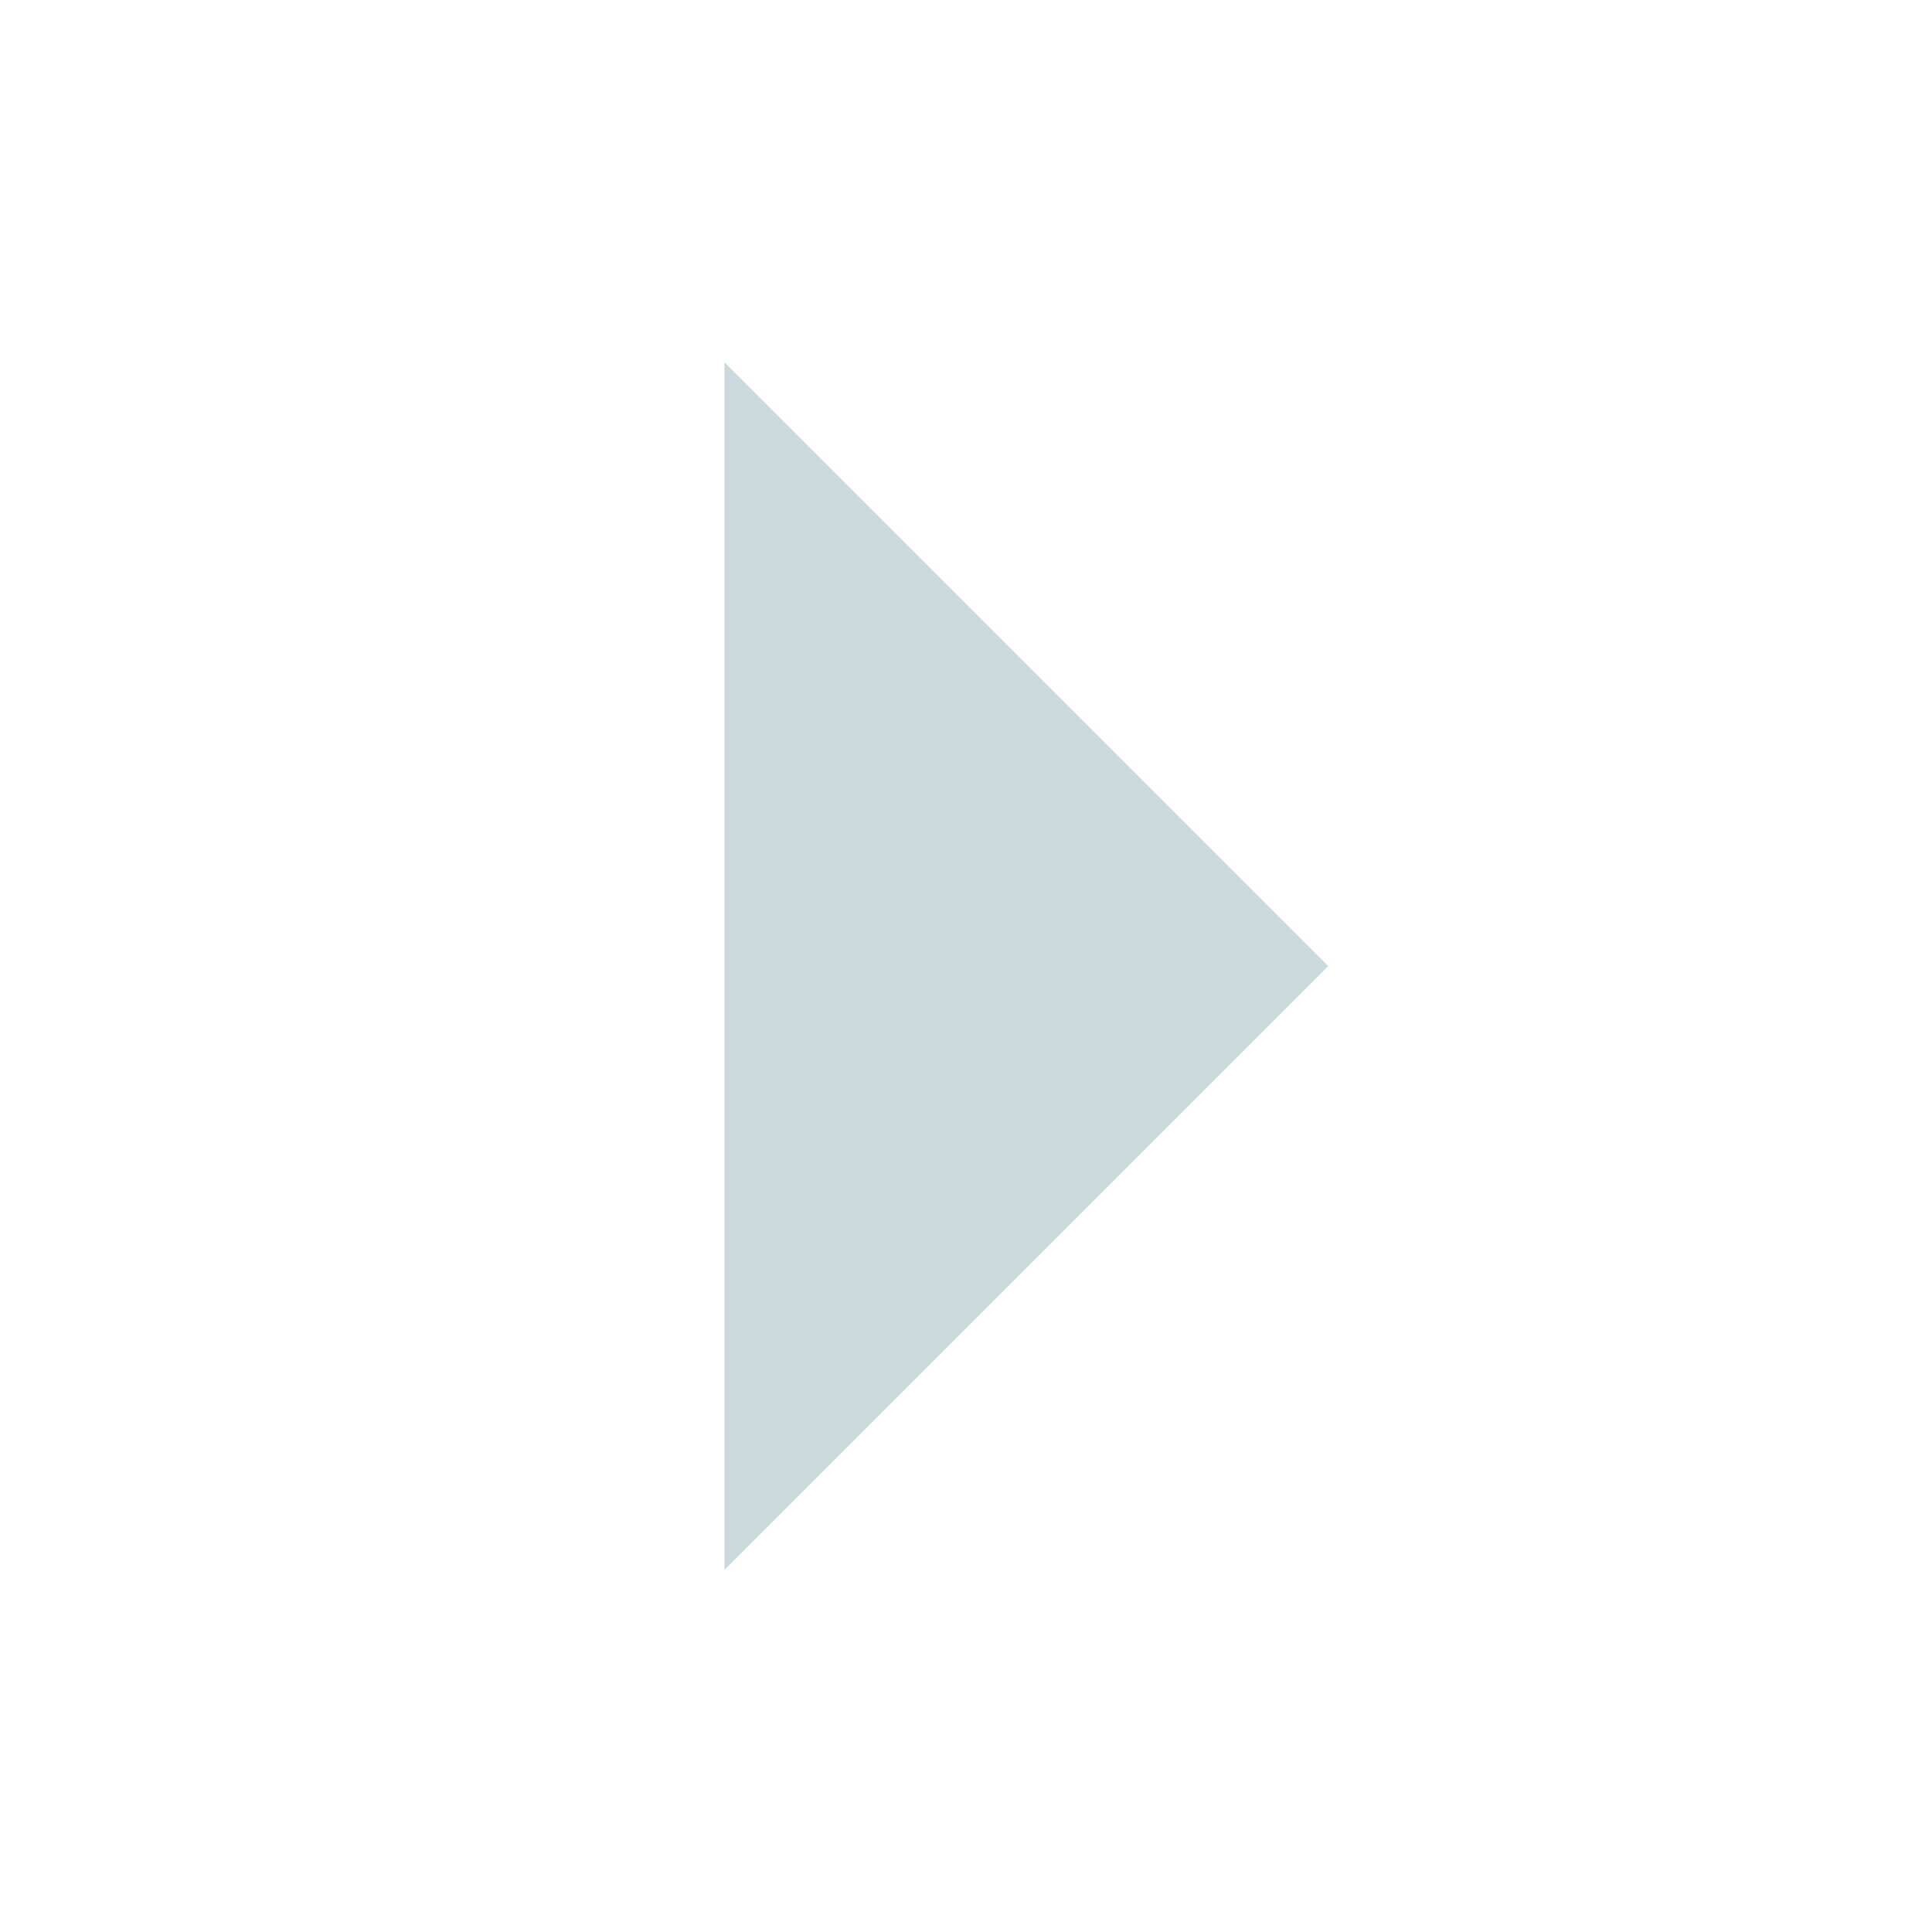
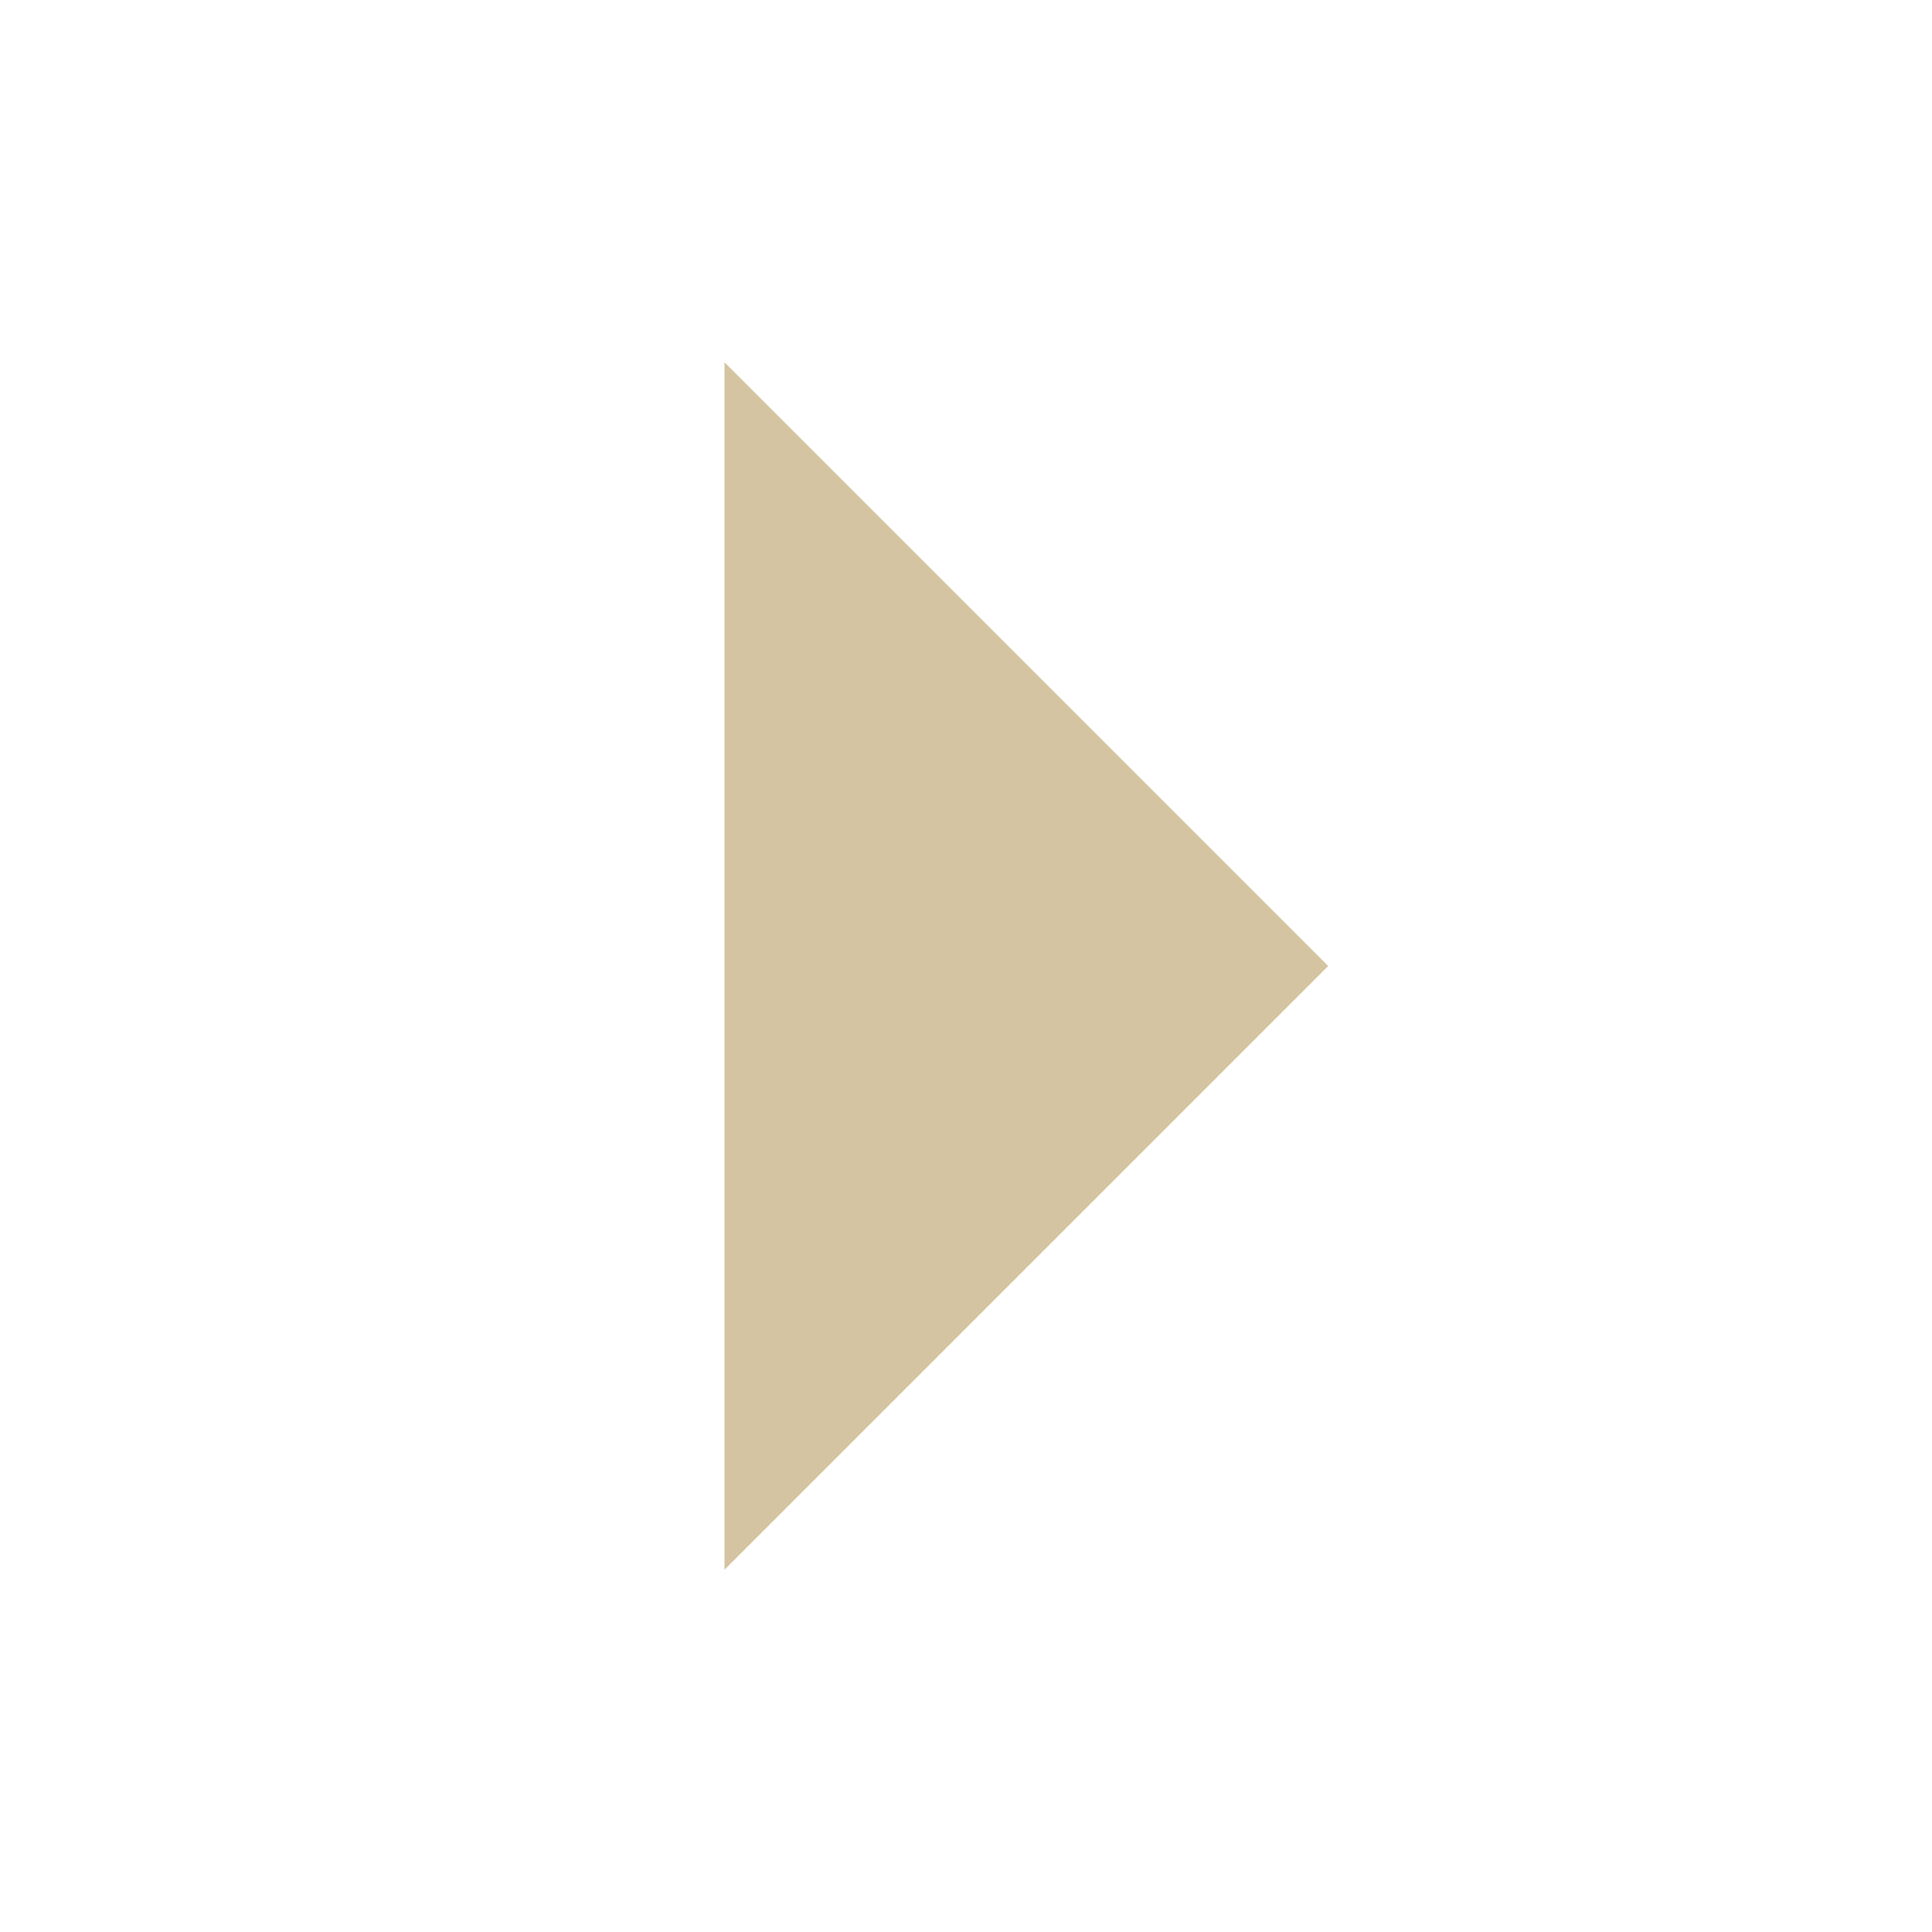
<svg xmlns="http://www.w3.org/2000/svg" height="16" id="svg7384" version="1.1" width="16">
  <defs id="defs7386" />
  <g id="layer9" style="display:inline" transform="translate(-301.0002,-807)" />
  <g id="layer10" style="display:inline" transform="translate(-301.0002,-807)" />
  <g id="layer11" transform="translate(-301.0002,-807)" />
  <g id="layer13" style="display:inline" transform="translate(-301.0002,-807)" />
  <g id="layer14" transform="translate(-301.0002,-807)" />
  <g id="layer15" style="display:inline" transform="translate(-301.0002,-807)" />
  <g id="g71291" style="display:inline" transform="translate(-301.0002,-807)" />
  <g id="g4953" style="display:inline" transform="translate(-301.0002,-807)" />
  <g id="layer12" style="display:inline" transform="translate(-301.0002,-807)">
-     <path d="m 307,820 5,-5 -5,-5 z" id="path6412" style="fill:#cbd8dc;fill-opacity:1;stroke:none" />
+     <path d="m 307,820 5,-5 -5,-5 z" id="path6412" style="fill:#d5c4a1;fill-opacity:1;stroke:none" />
  </g>
</svg>
